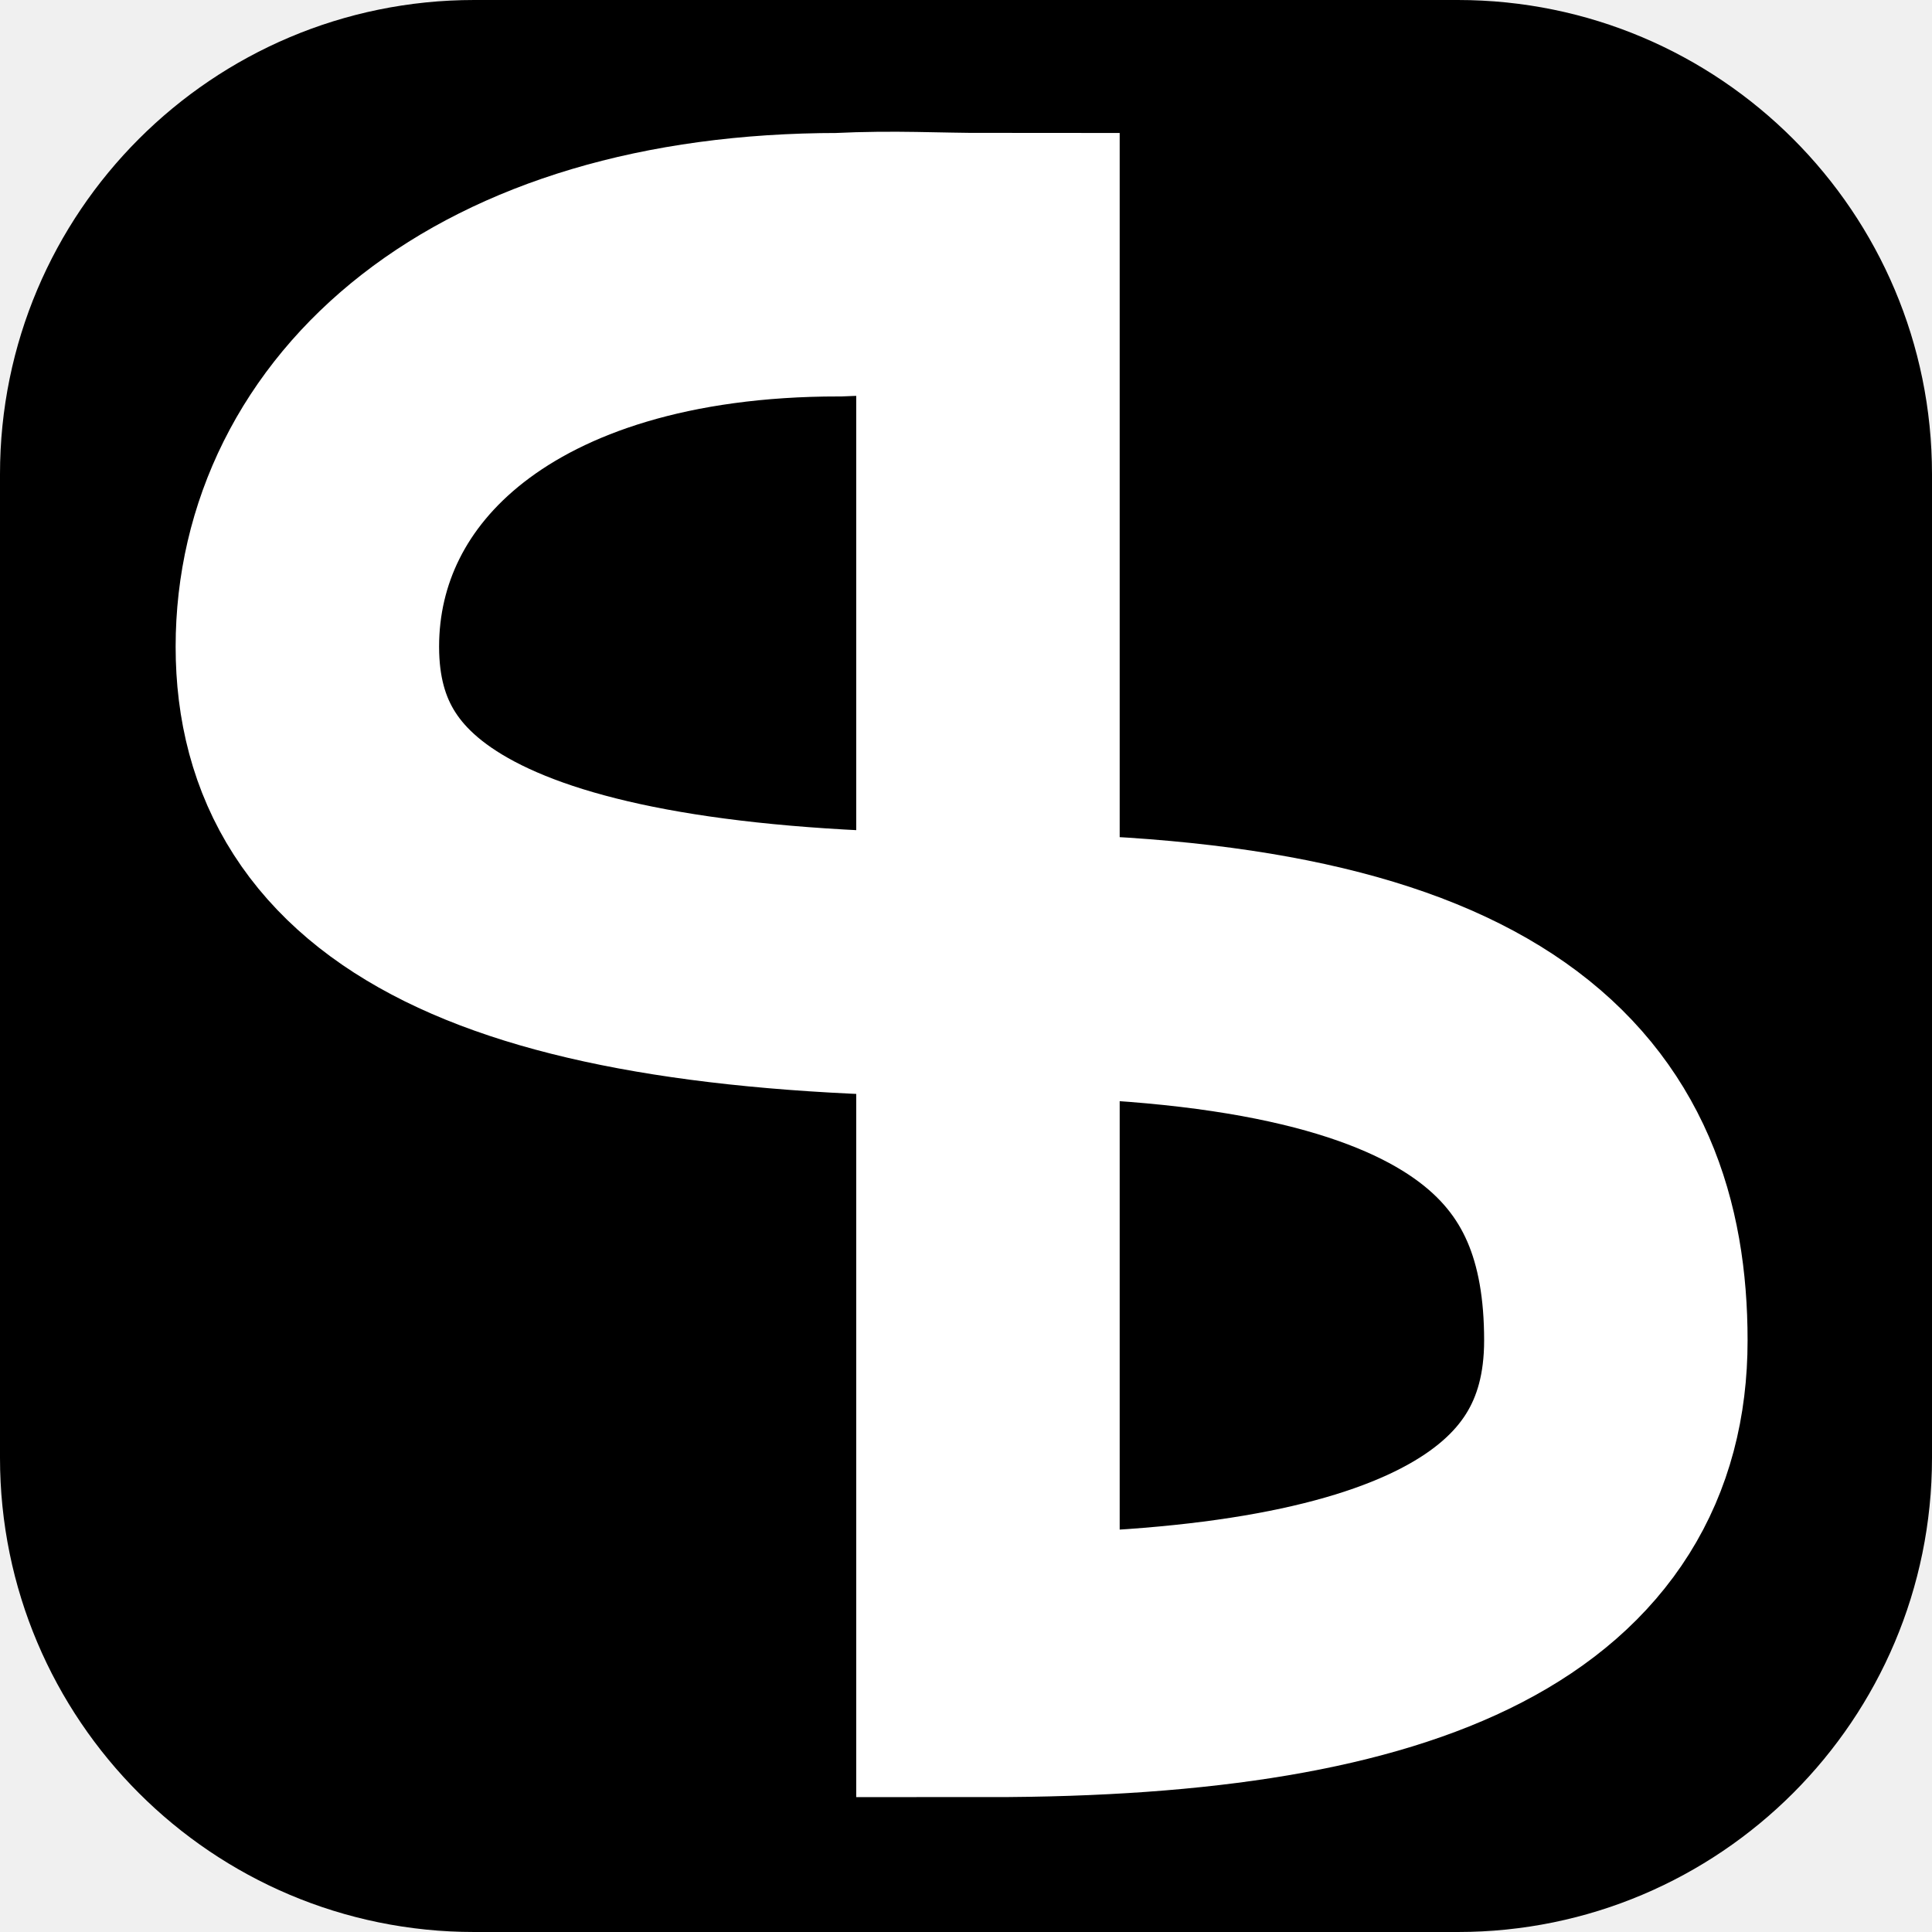
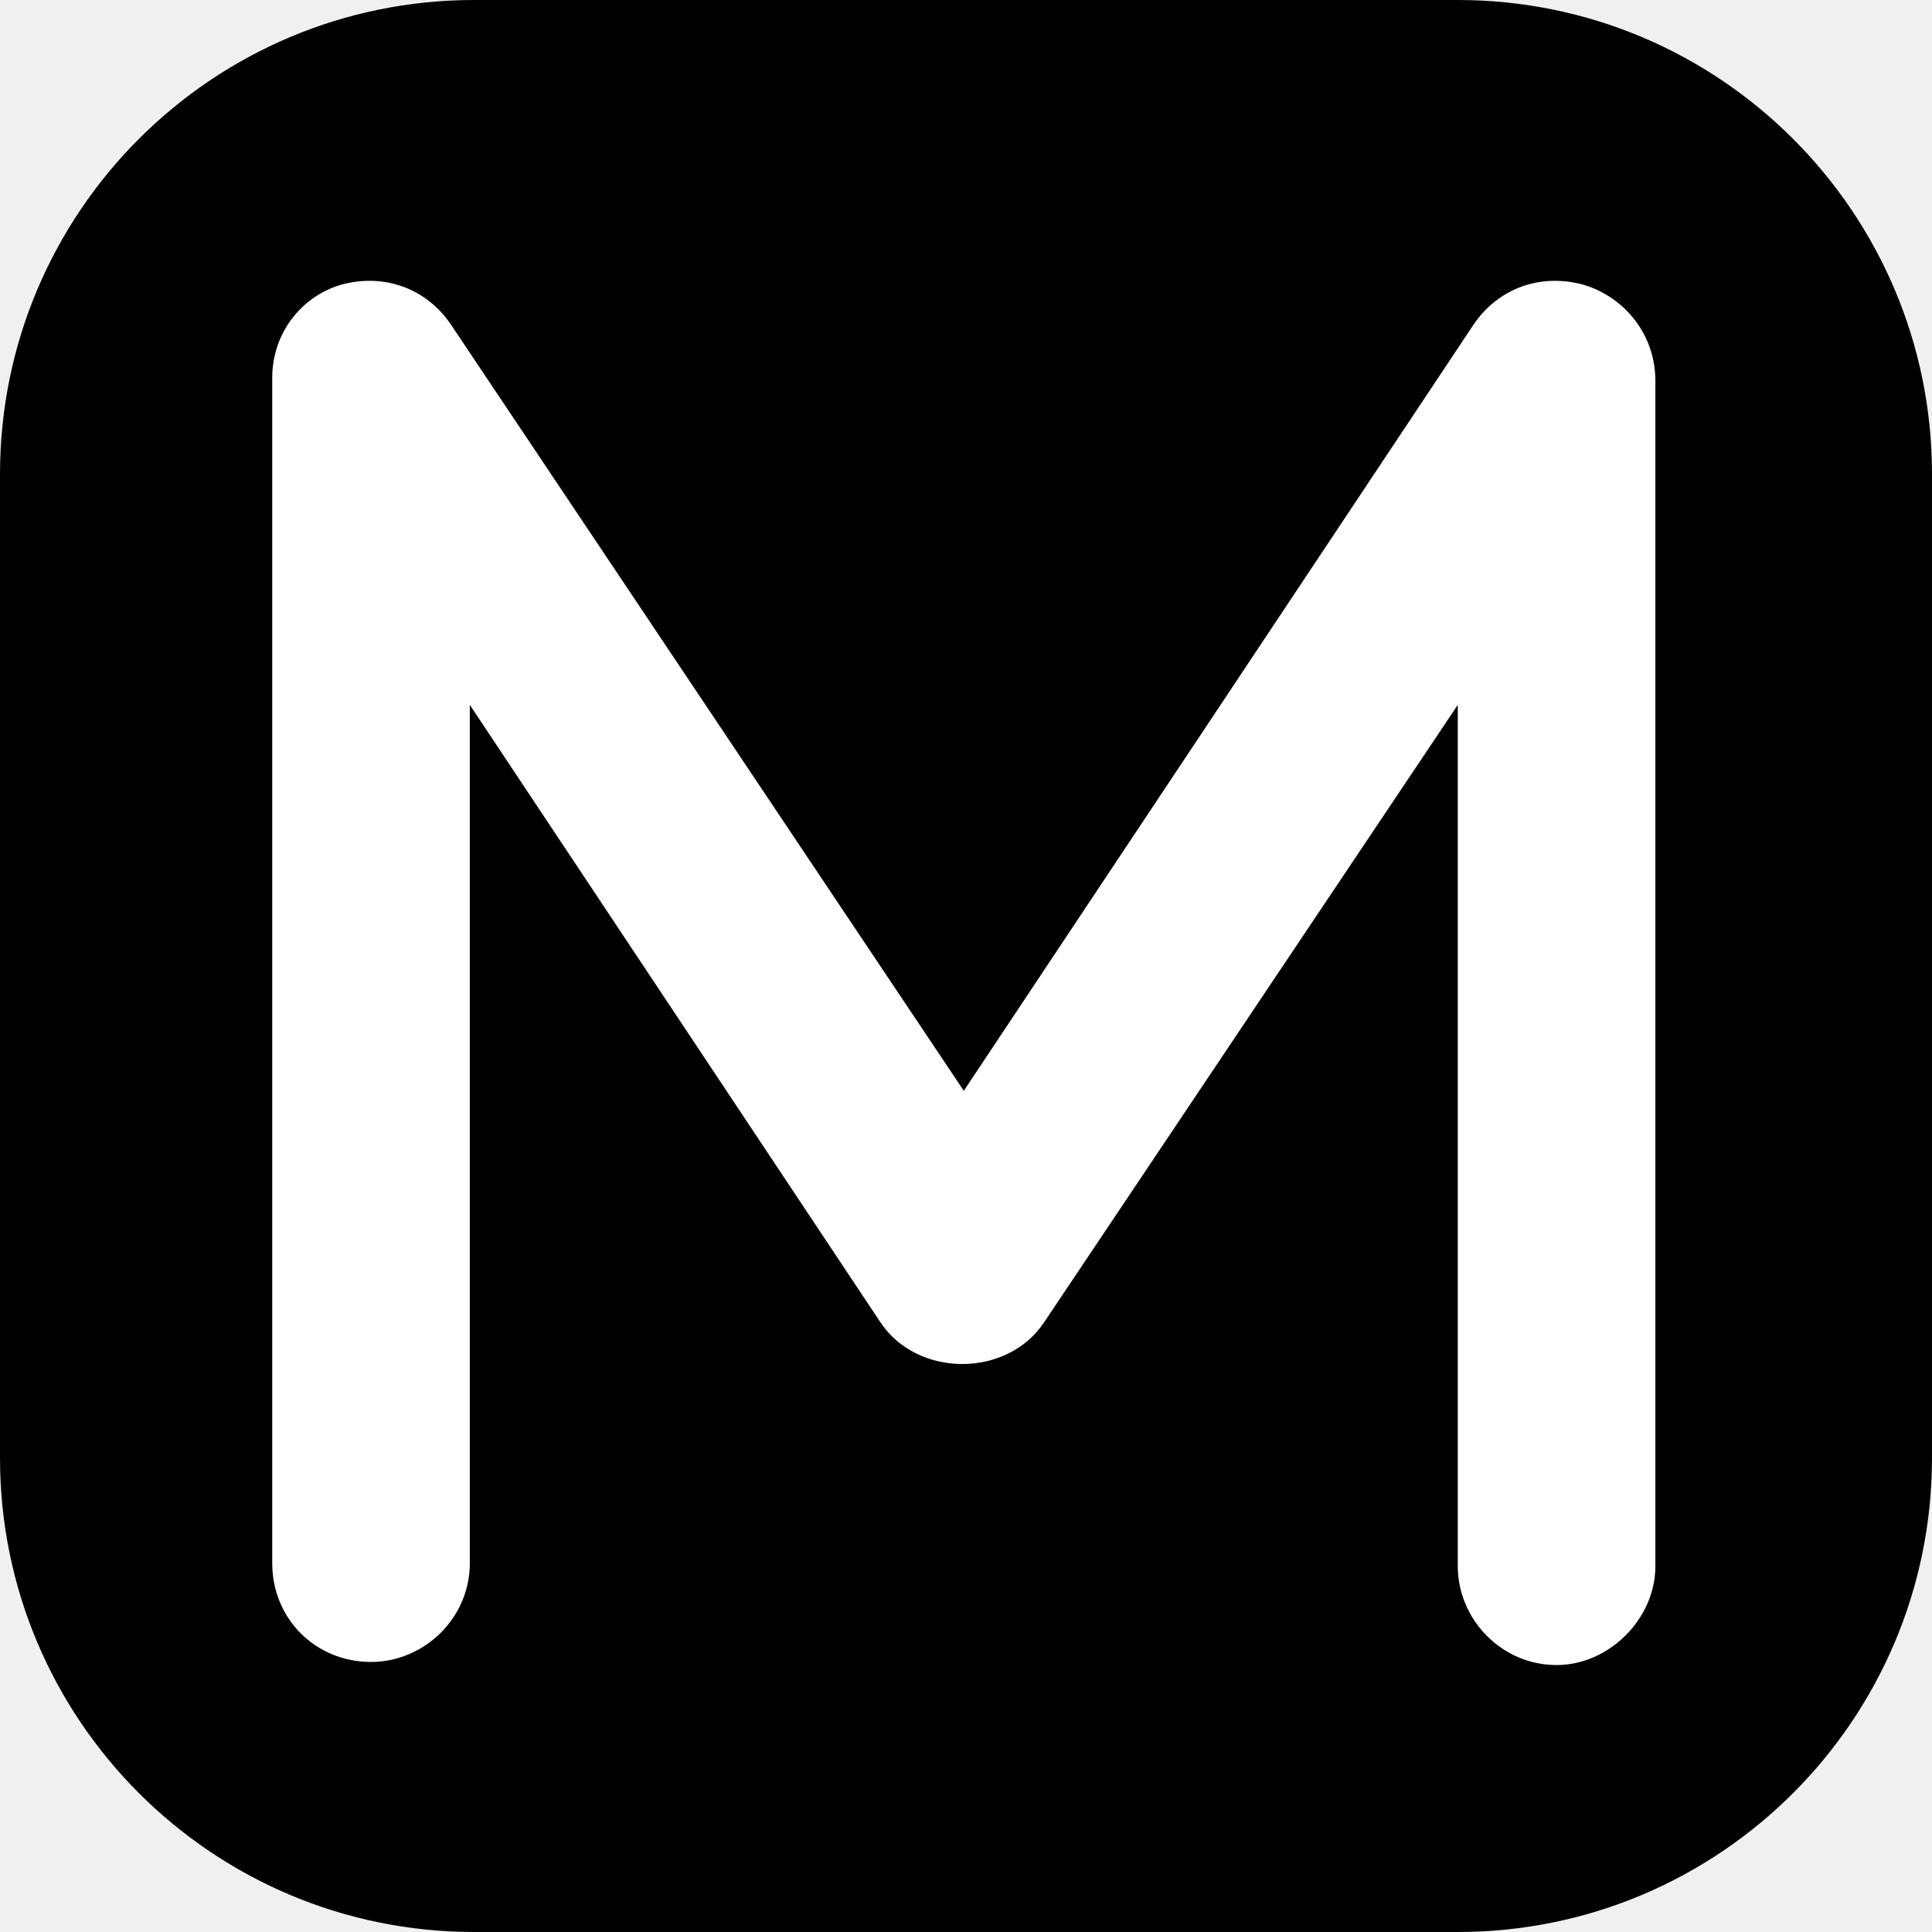
<svg xmlns="http://www.w3.org/2000/svg" width="220" height="220" viewBox="0 0 220 220" fill="none">
  <g clip-path="url(#clip0_14_49)">
    <rect width="220" height="220" rx="54" fill="black" />
-     <path d="M112.5 30.142V189.642C161 189.642 184 177.642 184 152.642C184 127.642 169.5 109.892 112.5 109.892C56.5 109.892 35 97.142 35 73.642C35 50.142 56 30.142 95.5 30.142C102.118 29.823 106.219 30.142 112.5 30.142Z" stroke="white" stroke-width="30" />
+     <path d="M188.5 43.352V178.352C188.5 184.328 183.227 189.602 177.25 189.602C170.922 189.602 166 184.328 166 178.352V80.266L118.891 150.578C114.672 156.906 104.477 156.906 100.258 150.578L53.5 80.266V178C53.5 184.328 48.227 189.25 42.25 189.25C35.922 189.25 31 184.328 31 178V43C31 38.078 34.164 33.859 38.734 32.453C43.656 31.047 48.578 32.805 51.391 37.023L109.75 124.211L167.758 37.023C170.57 32.805 175.492 31.047 180.414 32.453C184.984 33.859 188.5 38.078 188.5 43.352Z" fill="white" />
  </g>
  <defs>
    <clipPath id="clip0_14_49">
      <rect width="220" height="220" fill="white" />
    </clipPath>
  </defs>
</svg>
